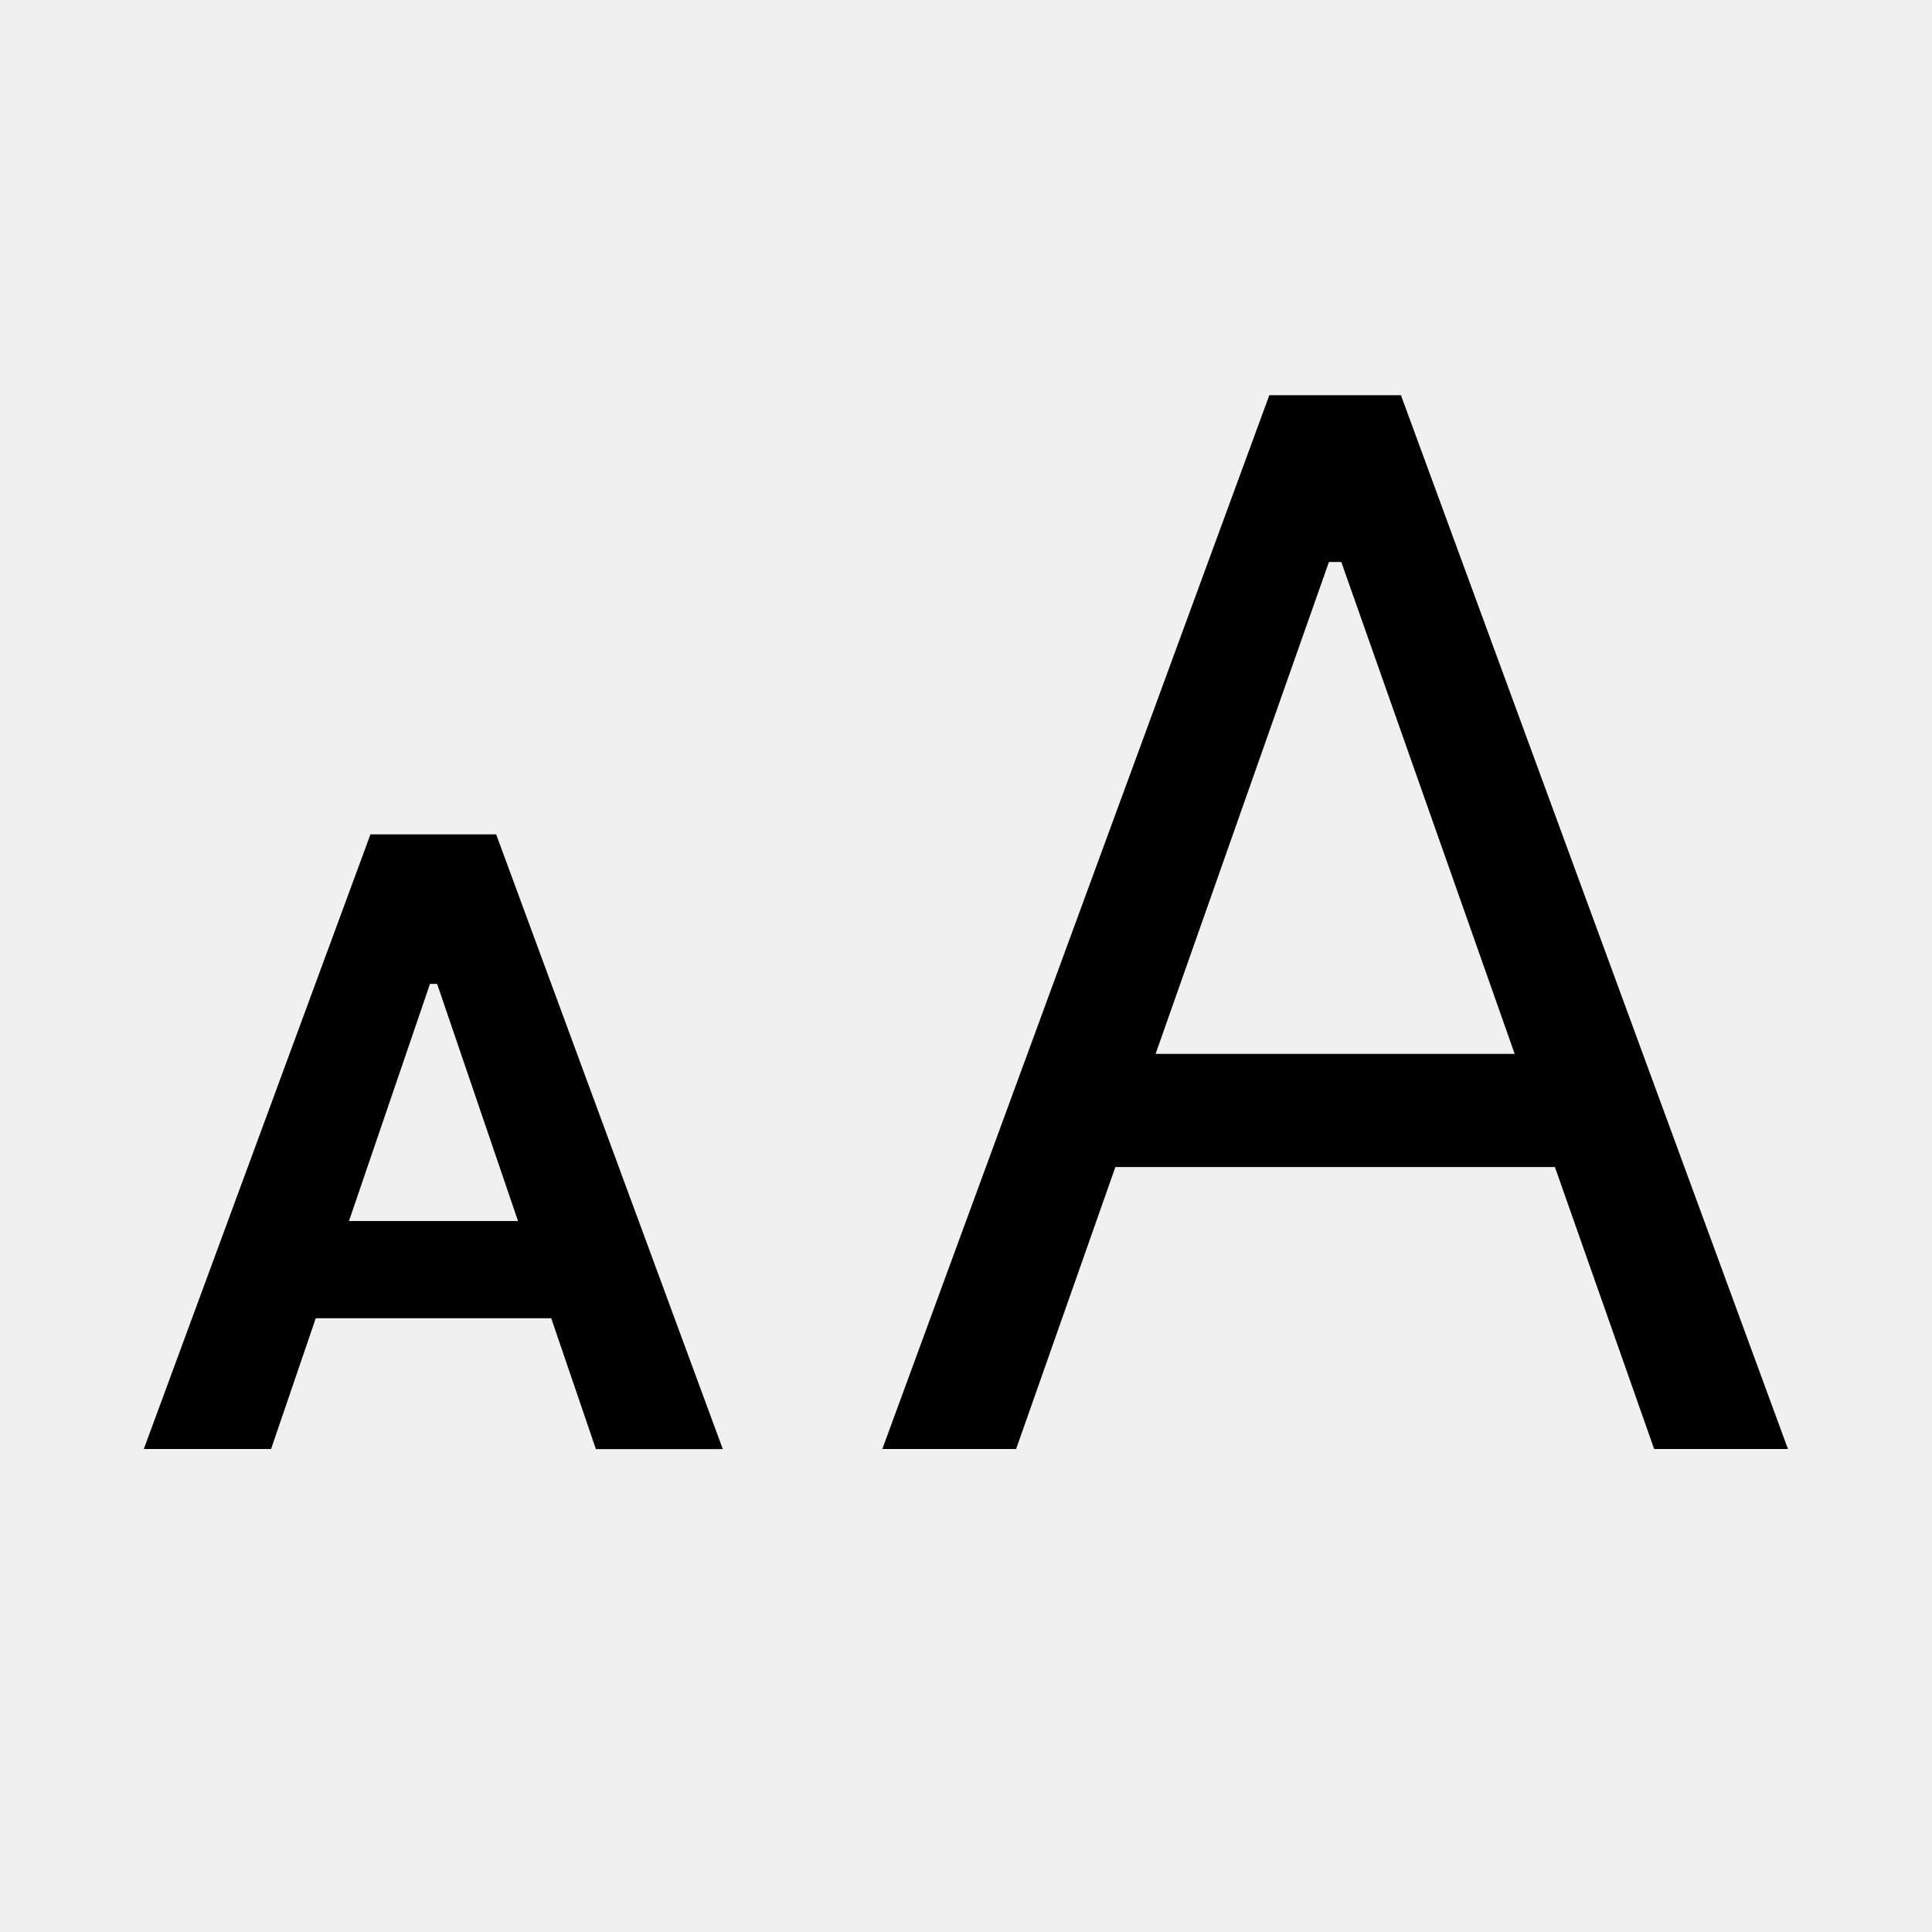
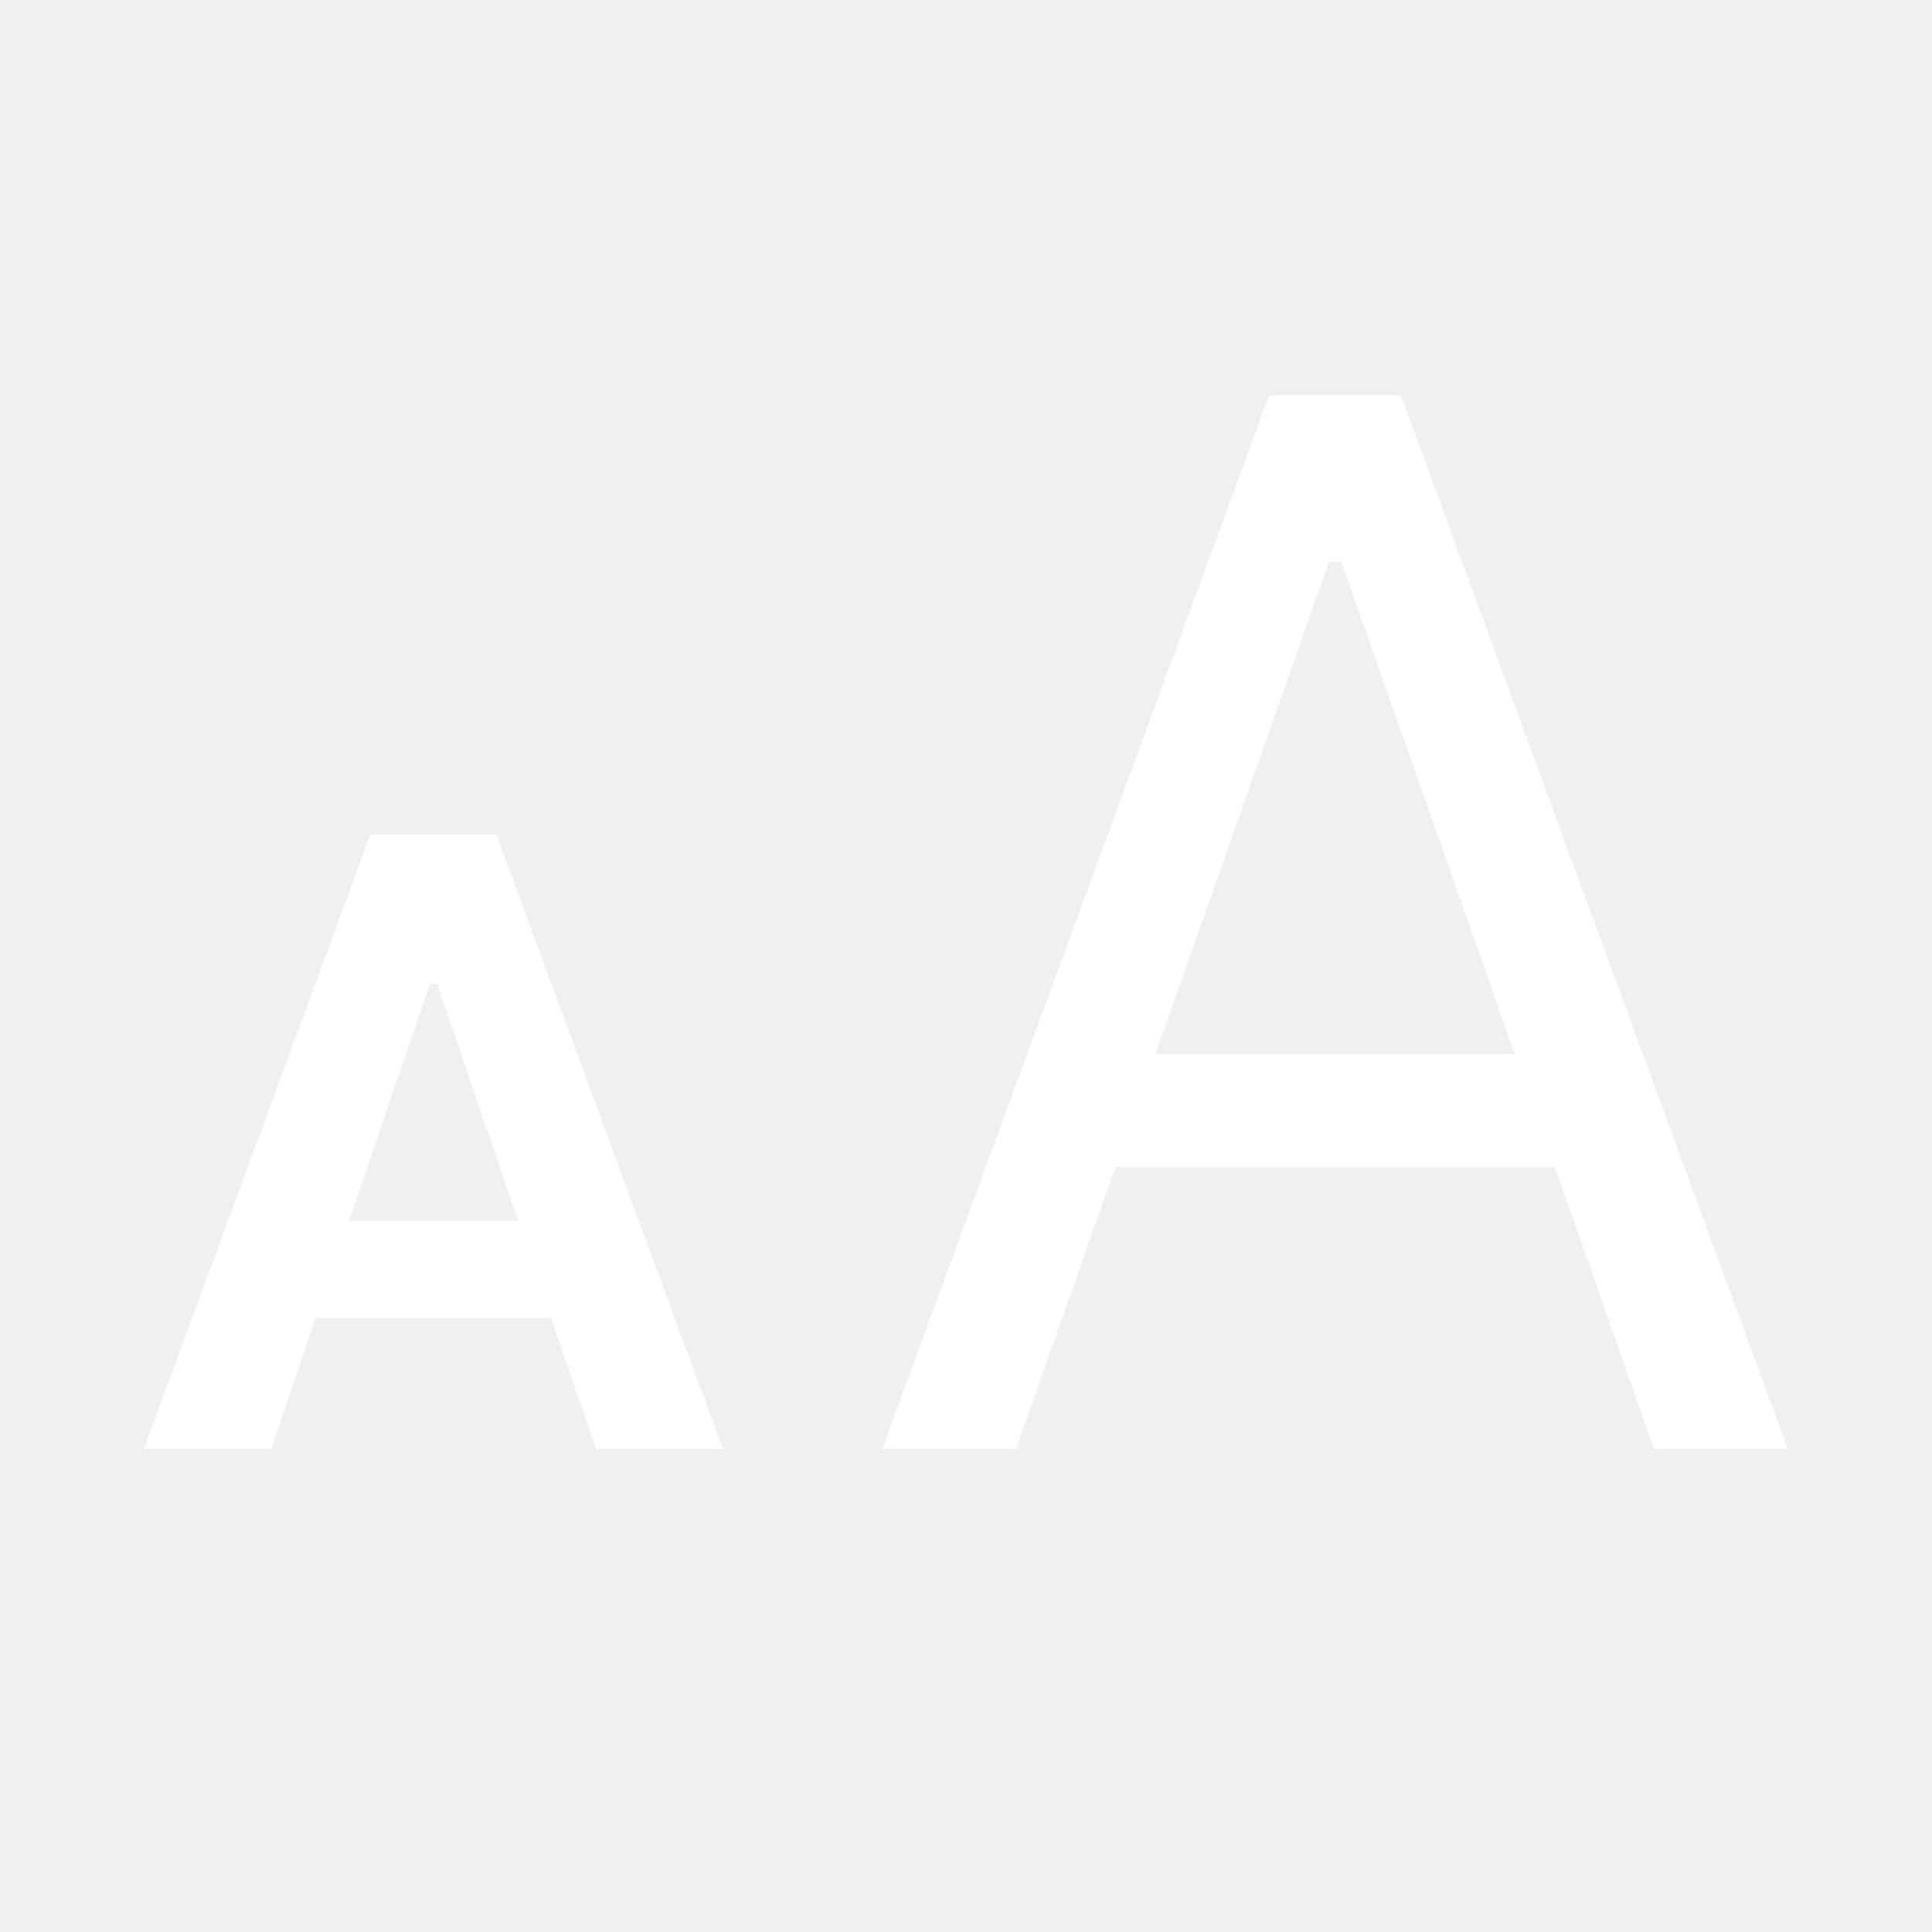
- <svg xmlns="http://www.w3.org/2000/svg" xmlns:xlink="http://www.w3.org/1999/xlink" width="16" height="16" viewBox="0 0 16 16">
-   <use xlink:href="#a" transform="translate(1.191 6.91)" />
-   <use xlink:href="#b" transform="translate(7.307 3.273)" />
-   <defs>
-     <path id="a" d="M1.054 5.09l.37-1.083h1.95l.37 1.084h1.051L2.918 0H1.877L0 5.09h1.054zm1.315-3.852h.06l.67 1.964h-1.4l.671-1.964z" />
-     <path id="b" d="M1.108 8.727l.822-2.335h3.64l.822 2.335H7.5L4.295 0h-1.09L0 8.727h1.108zm2.59-7.346h.103l1.436 4.074H2.263L3.699 1.38z" />
-   </defs>
+ <svg xmlns="http://www.w3.org/2000/svg" width="16" height="16" fill="none">
+   <path d="M2.245 12l.37-1.084h1.95L4.935 12h1.052L4.11 6.91H3.068L1.191 12h1.054zM3.56 8.147h.06l.671 1.964H2.89l.671-1.964zM8.415 12l.822-2.335h3.64L13.698 12h1.108l-3.205-8.727h-1.09L7.306 12h1.108zm2.59-7.347h.103l1.436 4.074H9.57l1.436-4.074z" fill="#fff" />
</svg>
